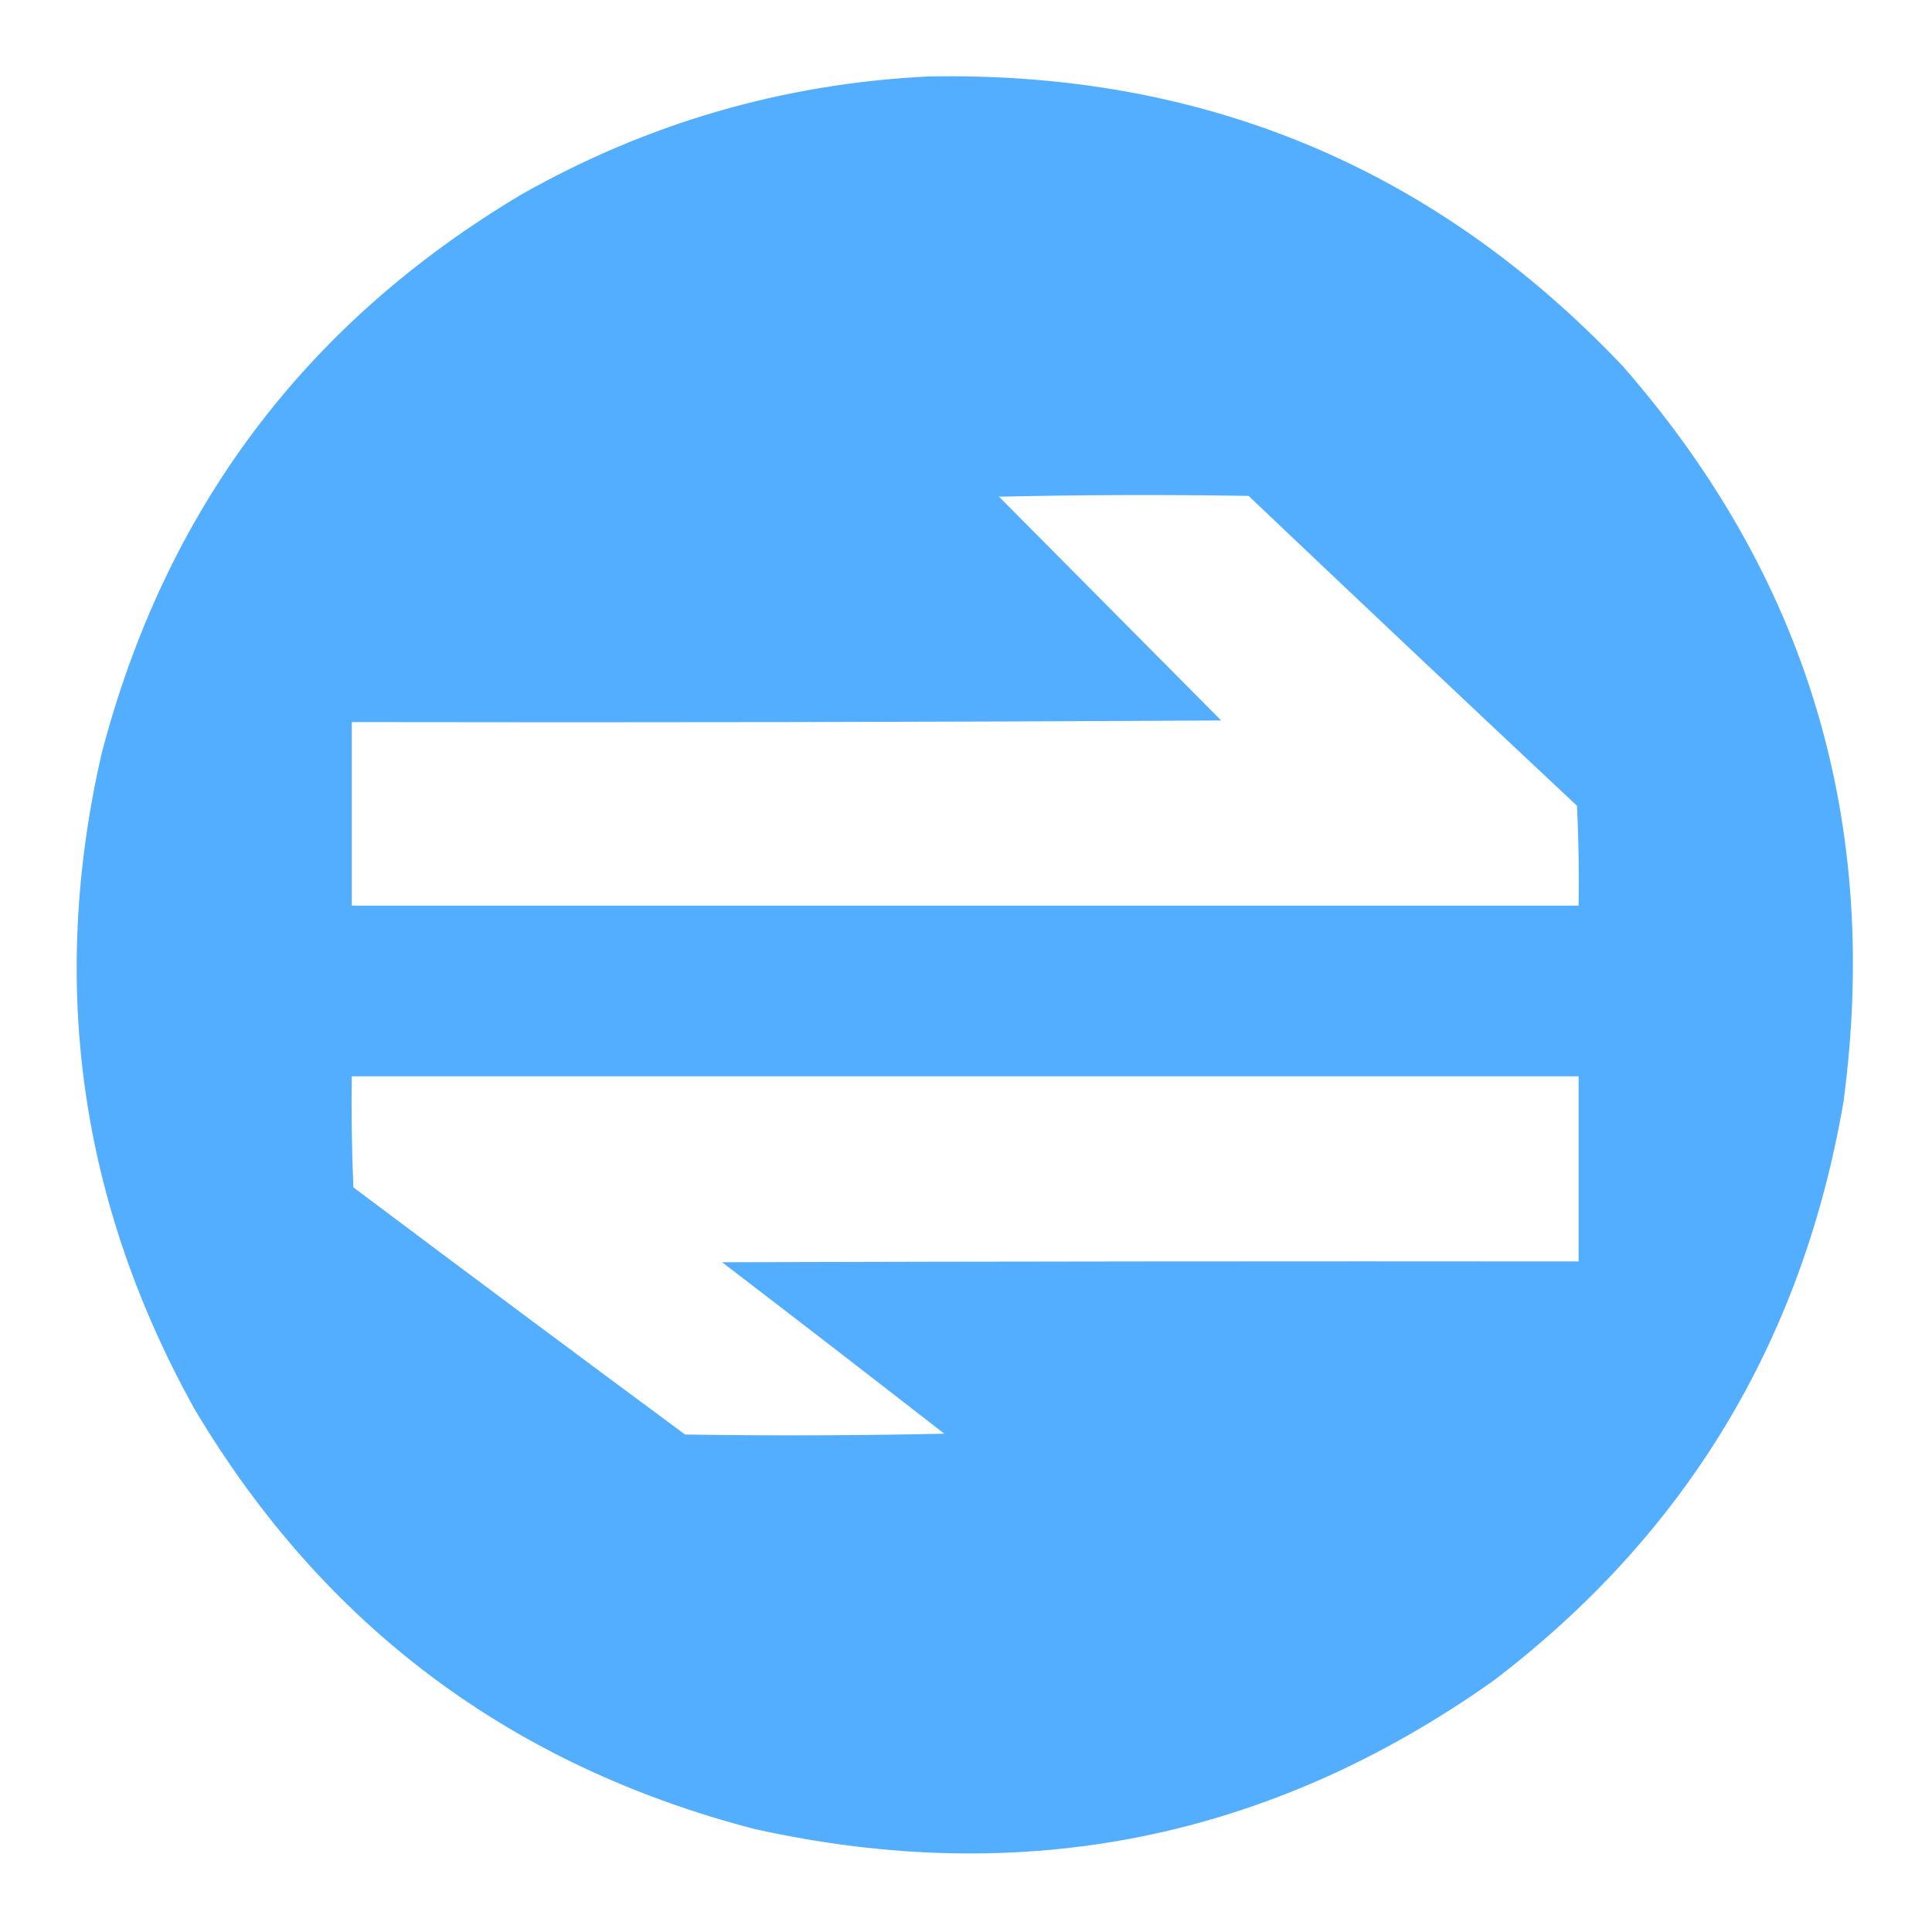
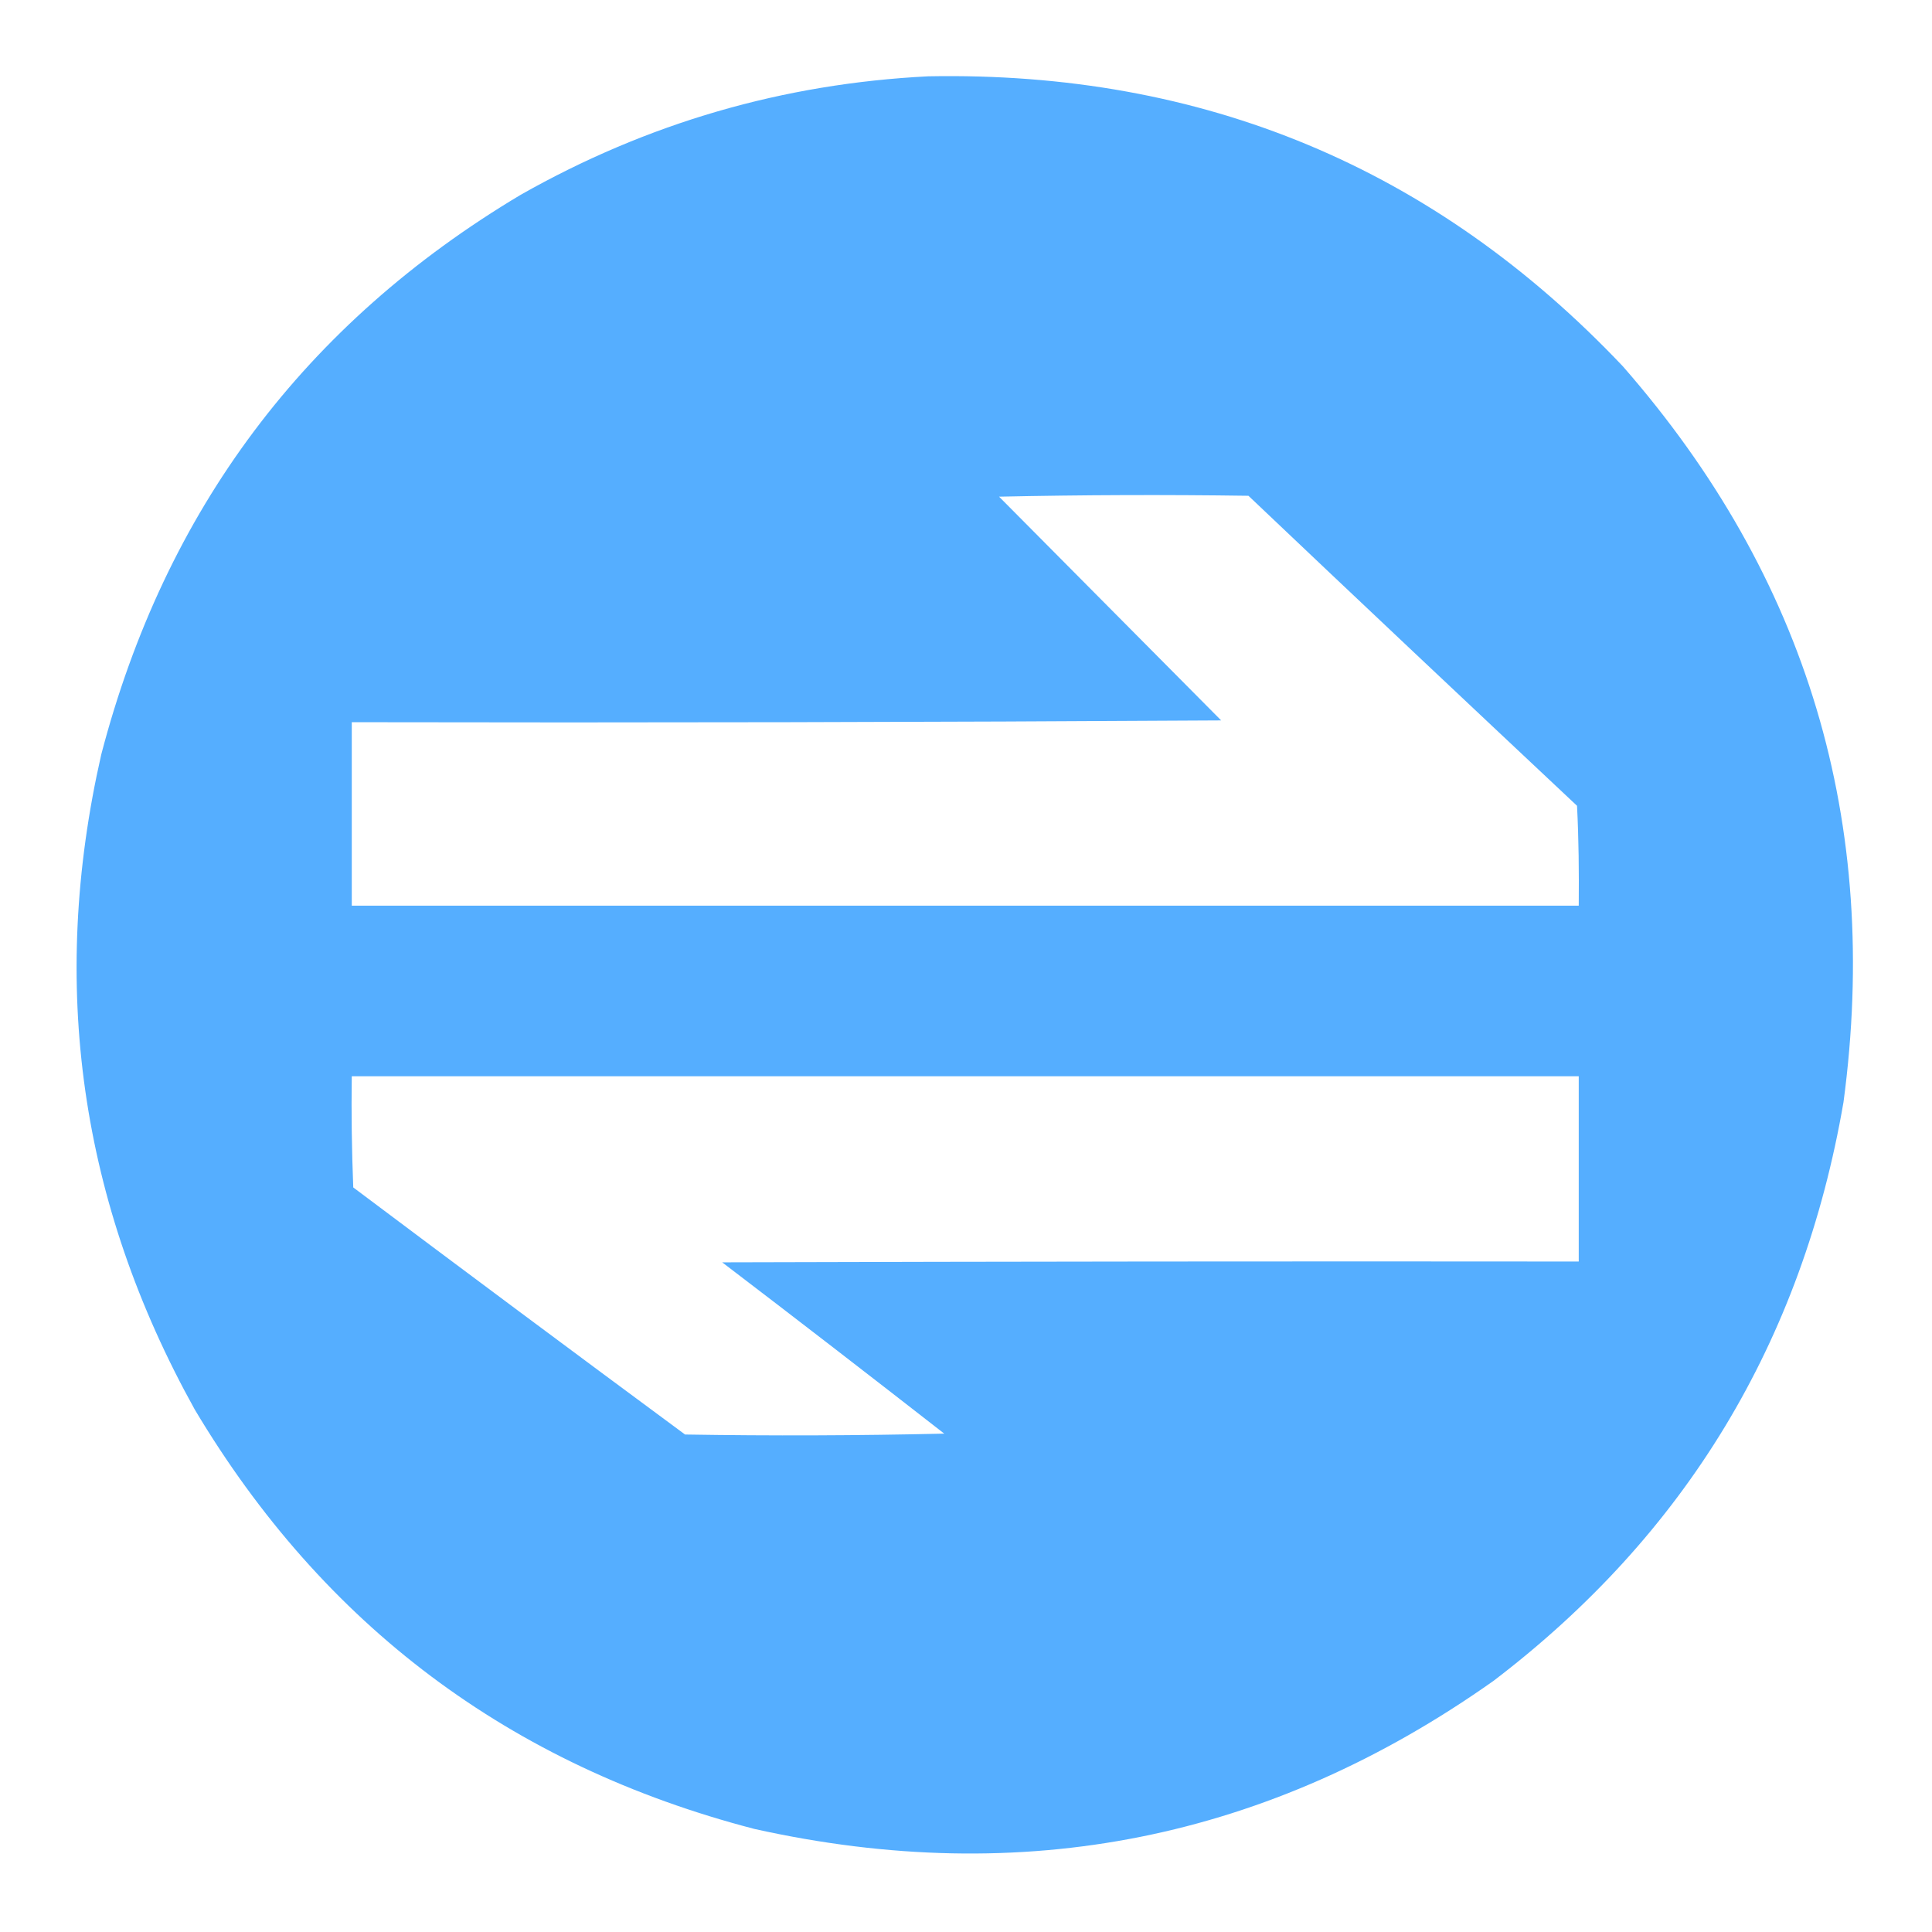
- <svg xmlns="http://www.w3.org/2000/svg" version="1.1" width="1200px" height="1200px" style="shape-rendering:geometricPrecision; text-rendering:geometricPrecision; image-rendering:optimizeQuality; fill-rule:evenodd; clip-rule:evenodd">
-   <g>
-     <path style="opacity:0.997" fill="#54aeff" d="M 576.5,47.5 C 747.311,44.192 891.144,104.192 1008,227.5C 1122.57,358.589 1168.24,510.922 1145,684.5C 1119.42,833.268 1046.92,953.101 927.5,1044C 788.462,1142.41 635.462,1173.07 468.5,1136C 316.845,1096.48 201.012,1009.64 121,875.5C 49.694,747.359 30.361,611.692 63,468.5C 102.525,316.845 189.358,201.012 323.5,121C 402.065,76.444 486.399,51.944 576.5,47.5 Z M 620.5,308.5 C 671.998,307.335 723.665,307.168 775.5,308C 843.309,372.398 911.309,436.565 979.5,500.5C 980.5,521.156 980.833,541.823 980.5,562.5C 726.5,562.5 472.5,562.5 218.5,562.5C 218.5,524.5 218.5,486.5 218.5,448.5C 398.501,448.833 578.501,448.5 758.5,447.5C 712.452,401.119 666.452,354.785 620.5,308.5 Z M 218.5,668.5 C 472.5,668.5 726.5,668.5 980.5,668.5C 980.5,706.833 980.5,745.167 980.5,783.5C 803.166,783.333 625.833,783.5 448.5,784C 494.643,819.309 540.643,854.809 586.5,890.5C 532.836,891.667 479.17,891.833 425.5,891C 356.655,840.077 287.988,788.91 219.5,737.5C 218.5,714.51 218.167,691.51 218.5,668.5 Z" />
+ <svg xmlns="http://www.w3.org/2000/svg" xmlns:xlink="http://www.w3.org/1999/xlink" width="26px" height="26px" viewBox="0 0 26 26" version="1.1">
+   <defs>
+     <filter id="alpha" filterUnits="objectBoundingBox" x="0%" y="0%" width="100%" height="100%">
+       <feColorMatrix type="matrix" in="SourceGraphic" values="0 0 0 0 1 0 0 0 0 1 0 0 0 0 1 0 0 0 1 0" />
+     </filter>
+     <mask id="mask0">
+       <g filter="url(#alpha)">
+         <rect x="0" y="0" width="26" height="26" style="fill:rgb(0%,0%,0%);fill-opacity:0.996;stroke:none;" />
+       </g>
+     </mask>
+     <clipPath id="clip1">
+       <rect x="0" y="0" width="26" height="26" />
+     </clipPath>
+     <g id="surface5" clip-path="url(#clip1)">
+       <path style=" stroke:none;fill-rule:evenodd;fill:rgb(32.941%,68.235%,100%);fill-opacity:1;" d="M 12.492 1.027 C 16.191 0.957 19.309 2.258 21.84 4.93 C 24.324 7.77 25.312 11.07 24.809 14.832 C 24.254 18.055 22.684 20.652 20.098 22.621 C 17.082 24.754 13.77 25.418 10.152 24.613 C 6.863 23.758 4.355 21.875 2.621 18.969 C 1.078 16.191 0.656 13.254 1.363 10.152 C 2.223 6.863 4.102 4.355 7.008 2.621 C 8.711 1.656 10.539 1.125 12.492 1.027 Z M 13.445 6.684 C 14.559 6.66 15.68 6.656 16.801 6.672 C 18.273 8.07 19.746 9.457 21.223 10.844 C 21.246 11.293 21.25 11.738 21.246 12.188 C 15.742 12.188 10.238 12.188 4.734 12.188 C 4.734 11.363 4.734 10.539 4.734 9.719 C 8.633 9.727 12.535 9.719 16.434 9.695 C 15.438 8.691 14.441 7.688 13.445 6.684 Z M 4.734 14.484 C 10.238 14.484 15.742 14.484 21.246 14.484 C 21.246 15.316 21.246 16.145 21.246 16.977 C 17.402 16.973 13.559 16.977 9.719 16.988 C 10.719 17.75 11.715 18.52 12.707 19.293 C 11.543 19.32 10.383 19.324 9.219 19.305 C 7.727 18.203 6.238 17.094 4.754 15.98 C 4.734 15.48 4.727 14.984 4.734 14.484 Z M 4.734 14.484 " />
+     </g>
+   </defs>
+   <g id="surface1">
+     <use xlink:href="#surface5" mask="url(#mask0)" />
  </g>
</svg>
